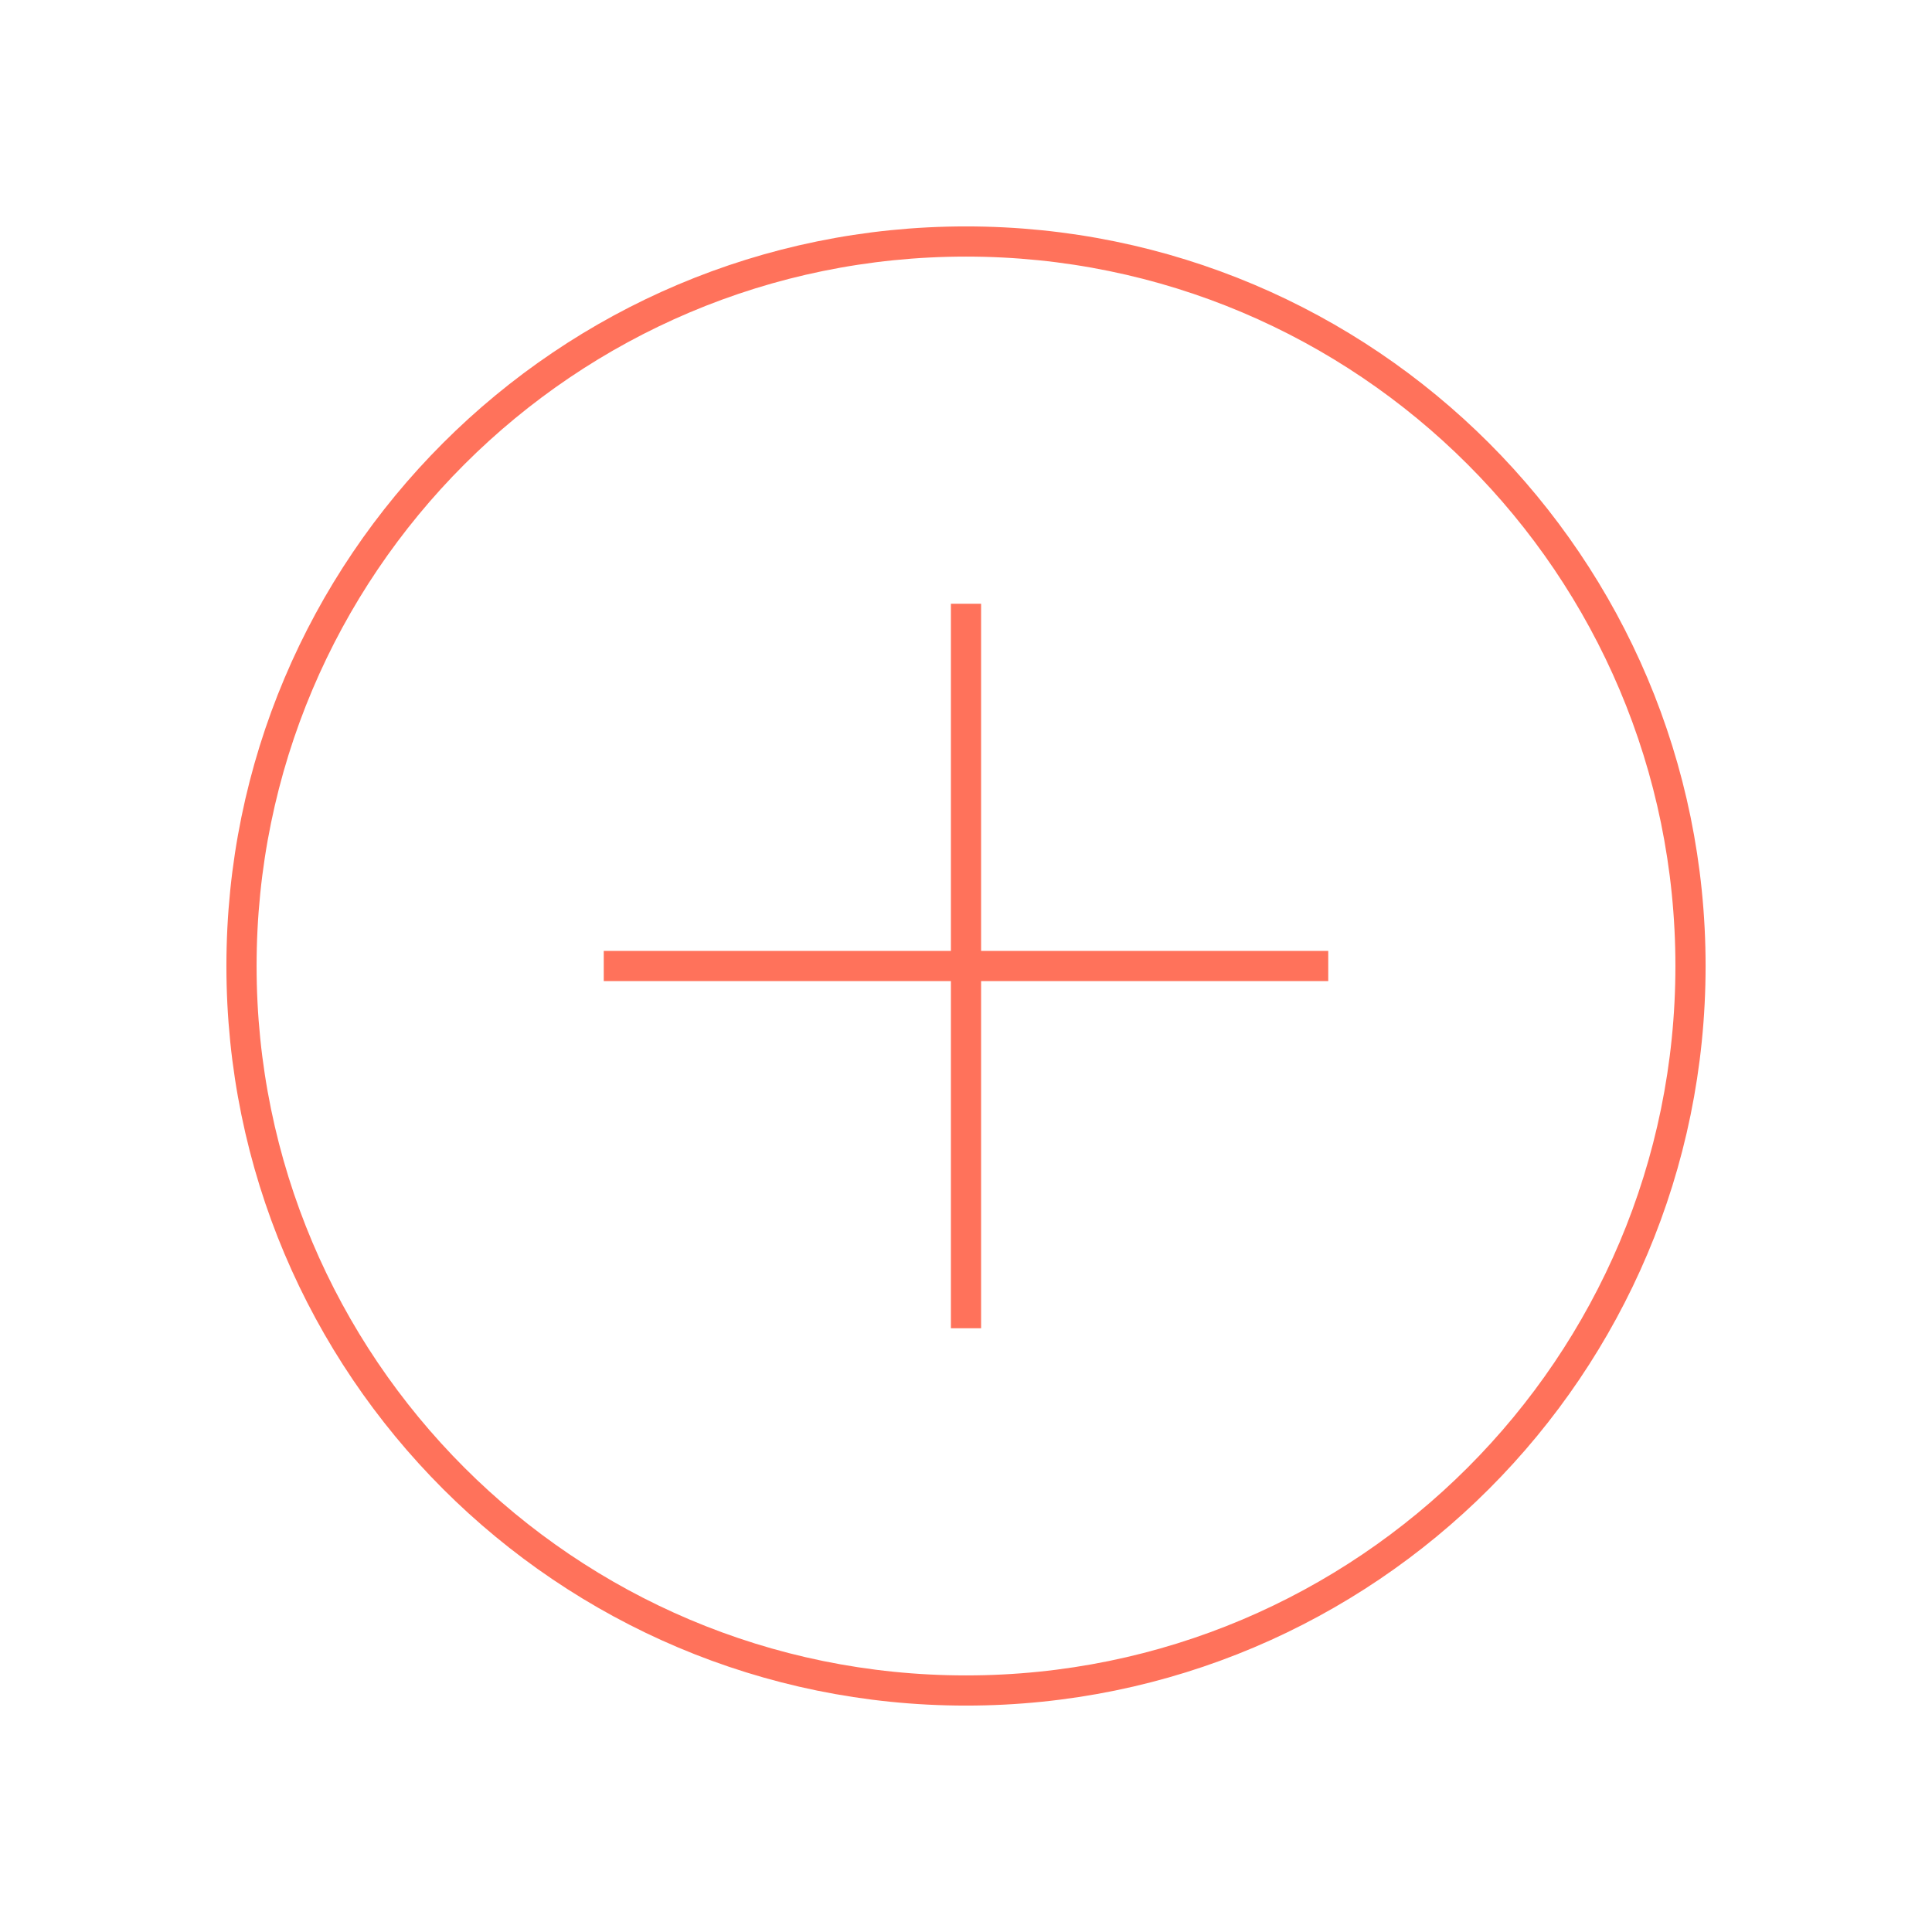
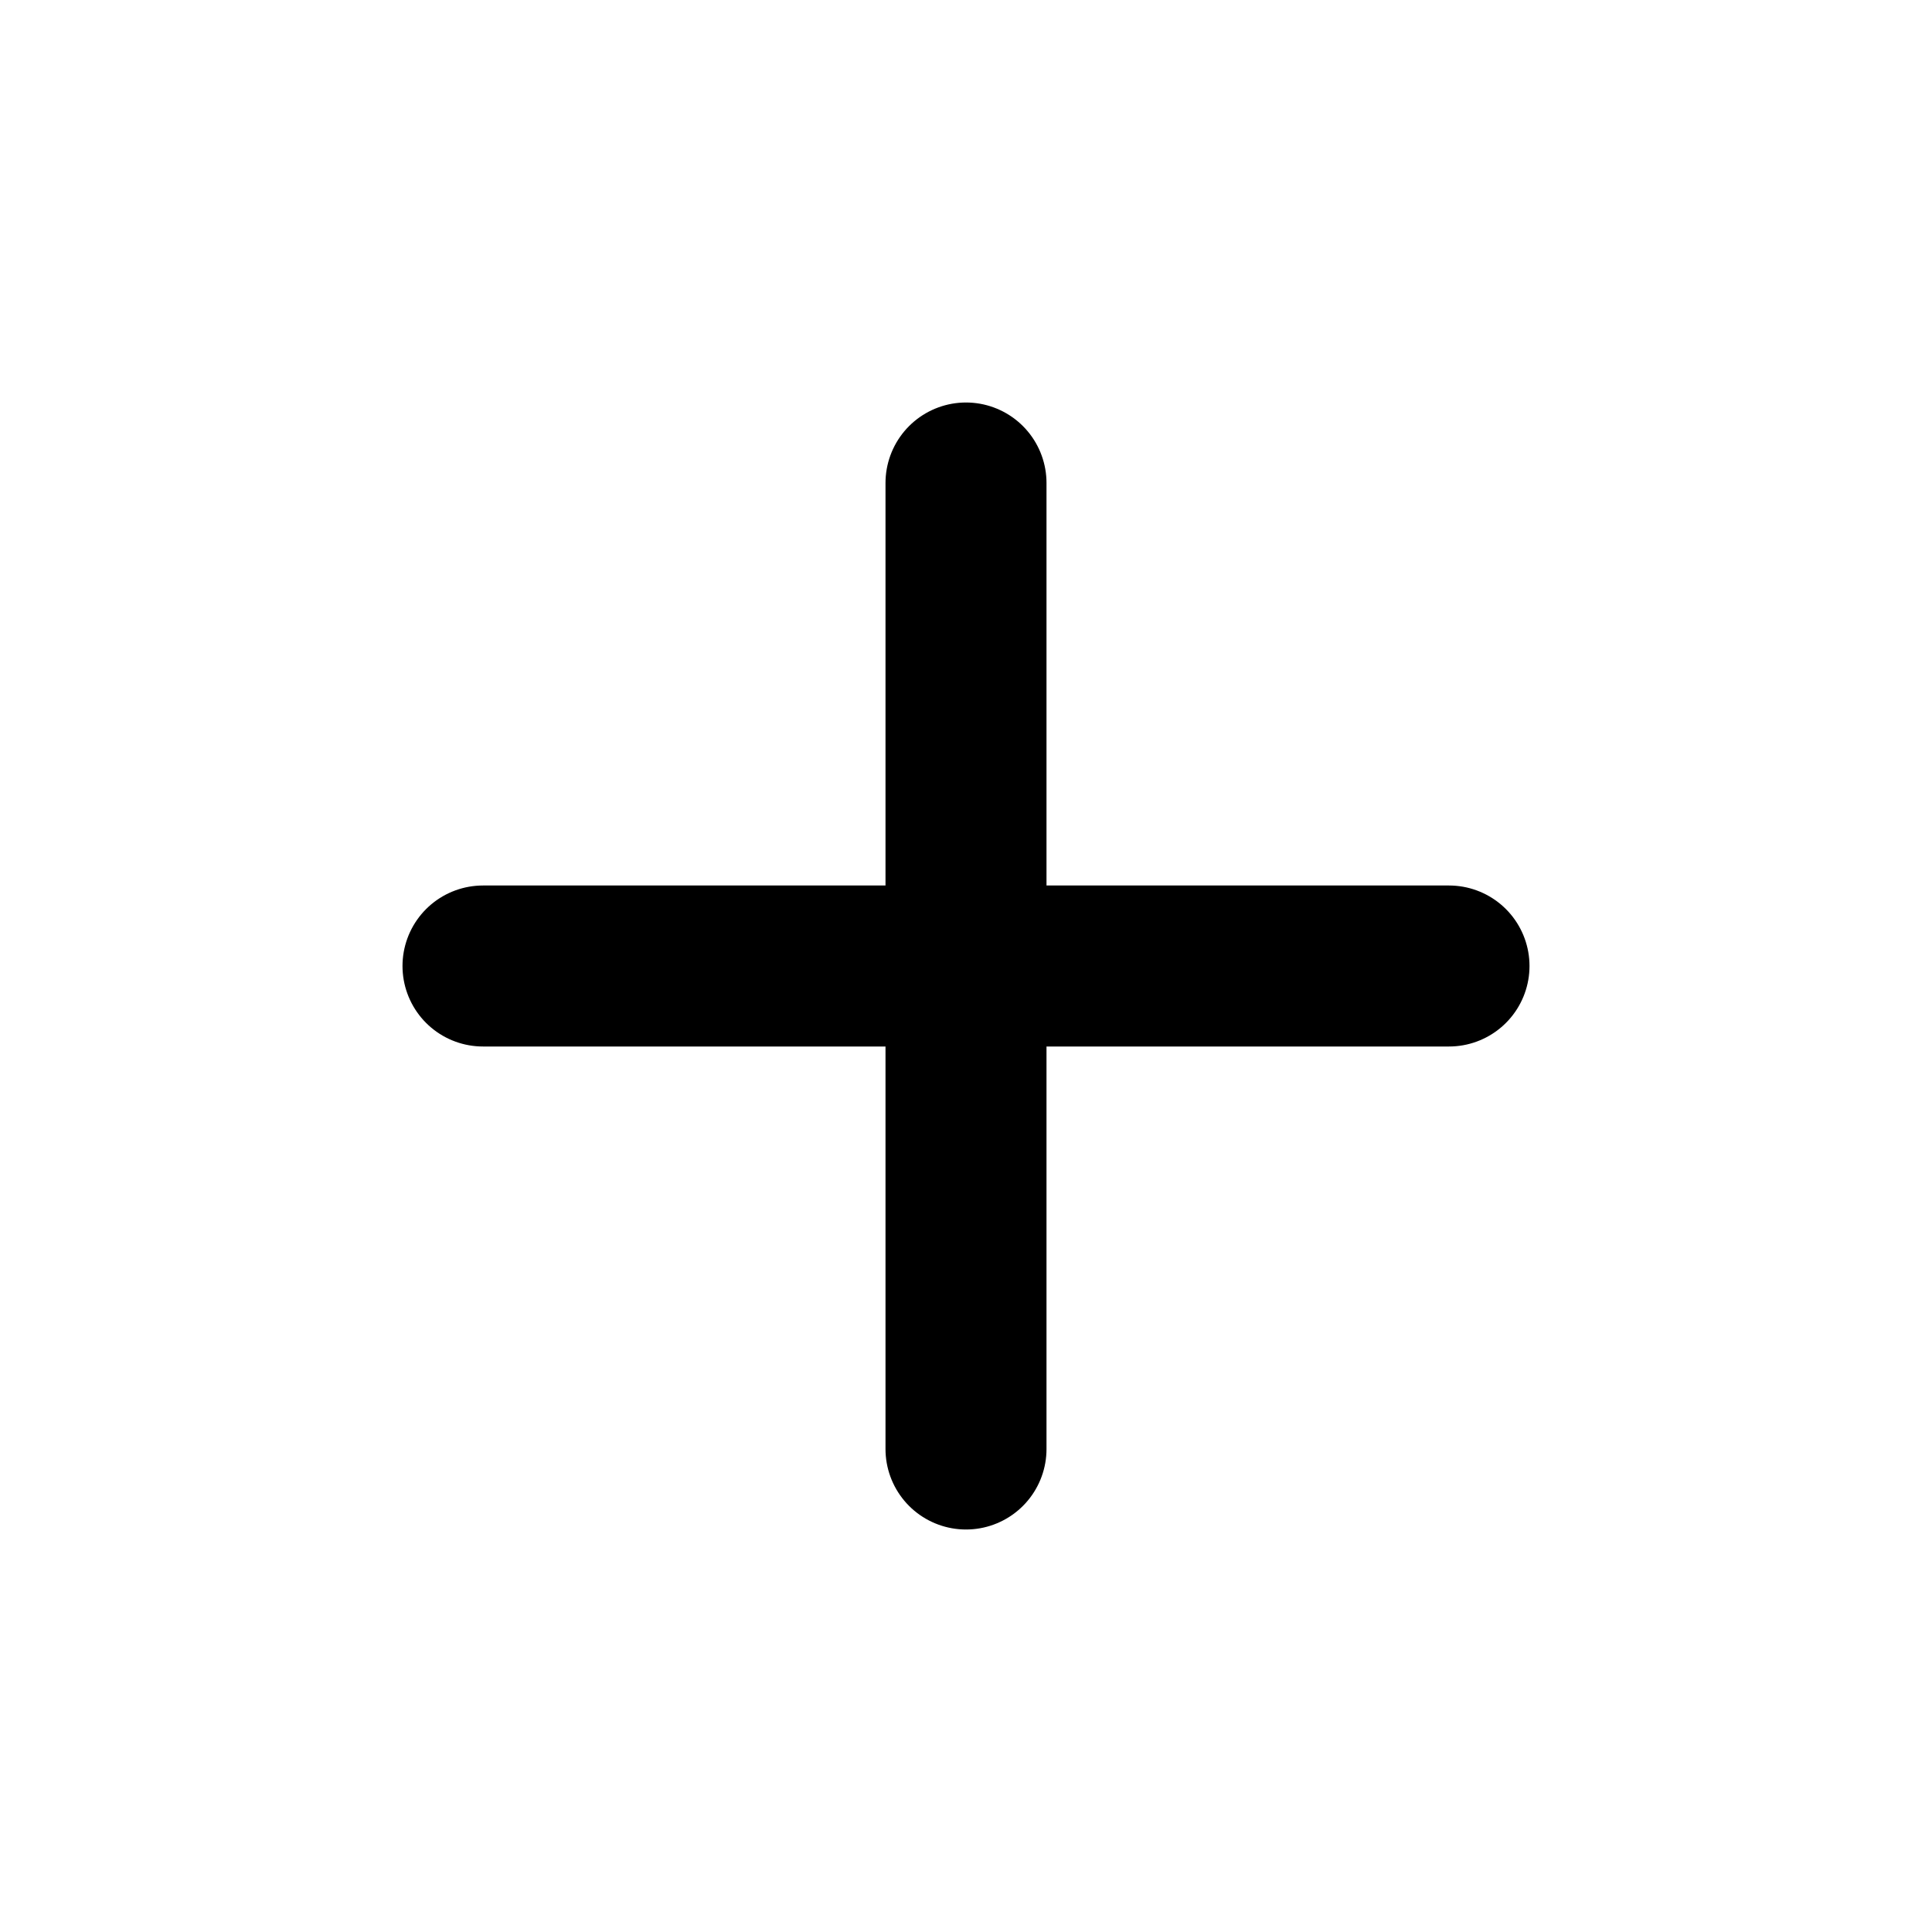
- <svg xmlns="http://www.w3.org/2000/svg" width="800px" height="800px" viewBox="0 0 64 64" fill="none" stroke="#FF725B">
-   <circle cx="32" cy="32" r="24" />
-   <line x1="20" y1="32" x2="44" y2="32" />
-   <line x1="32" y1="20" x2="32" y2="44" />
+ <svg xmlns="http://www.w3.org/2000/svg" width="800px" height="800px" viewBox="0 0 24 24" fill="none">
+   <g id="Edit / Add_Plus">
+     <path id="Vector" d="M6 12H12M12 12H18M12 12V18M12 12V6" stroke="#000000" stroke-width="2" stroke-linecap="round" stroke-linejoin="round" />
+   </g>
</svg>
